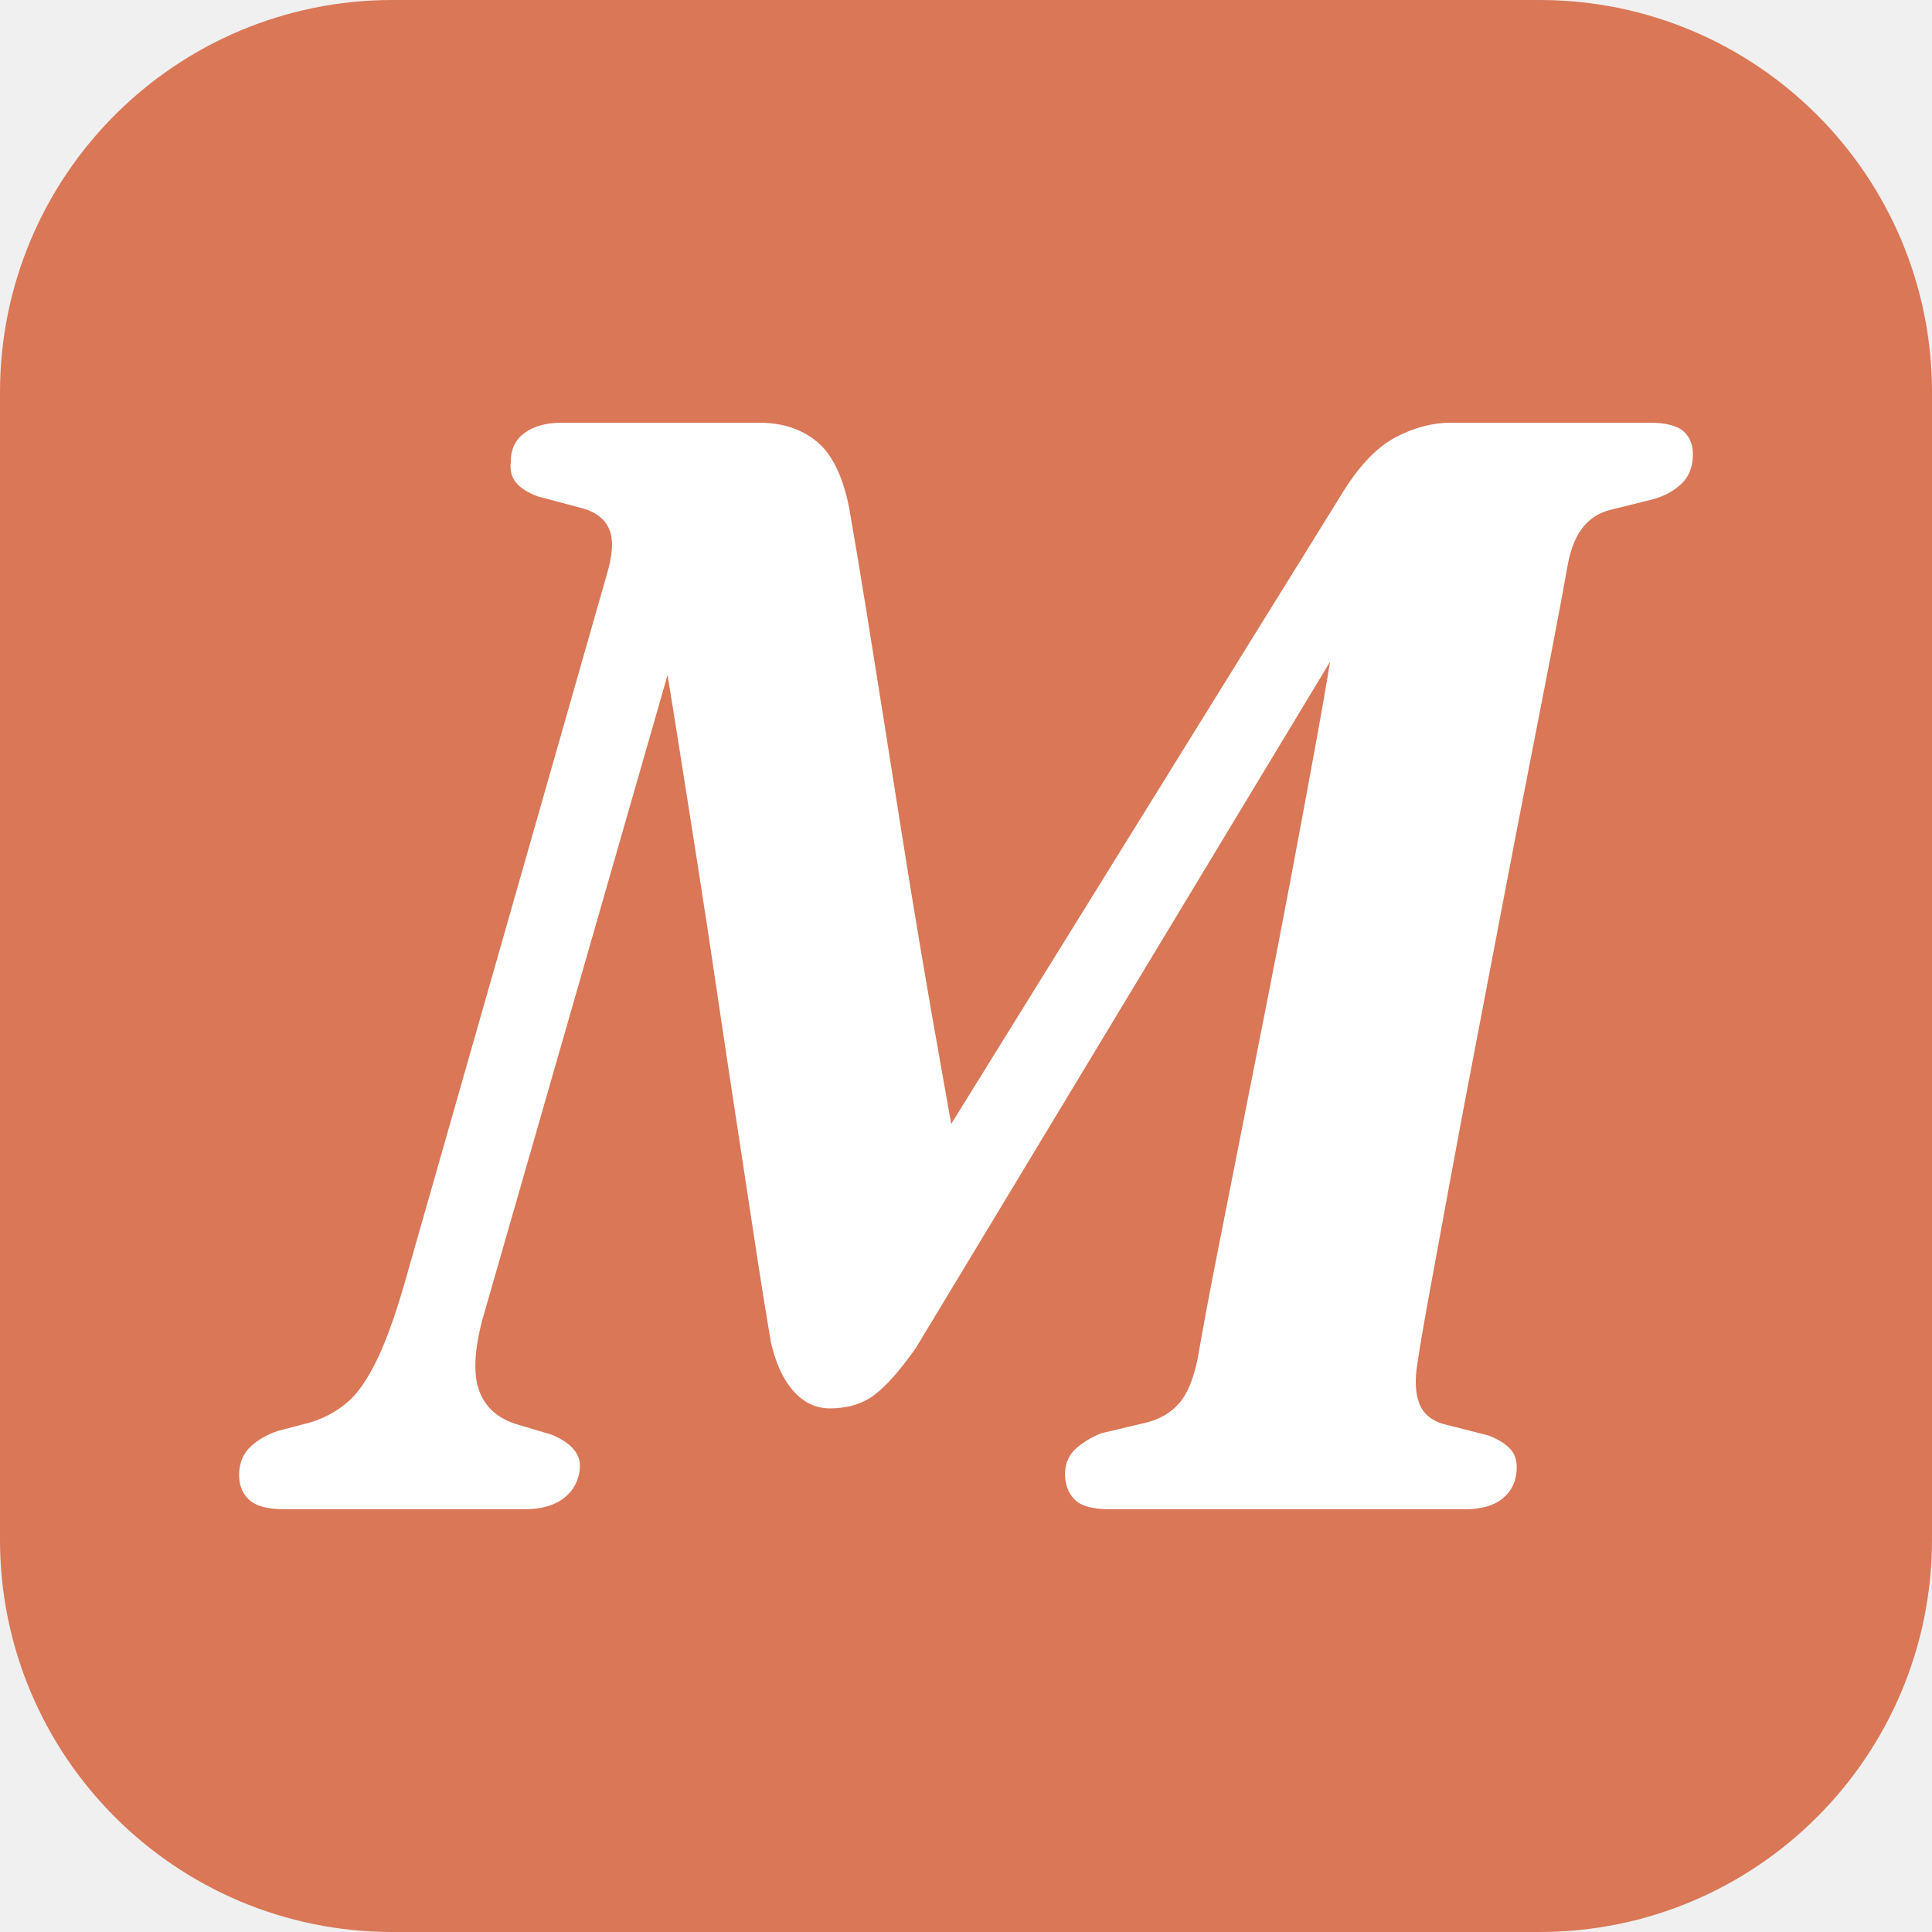
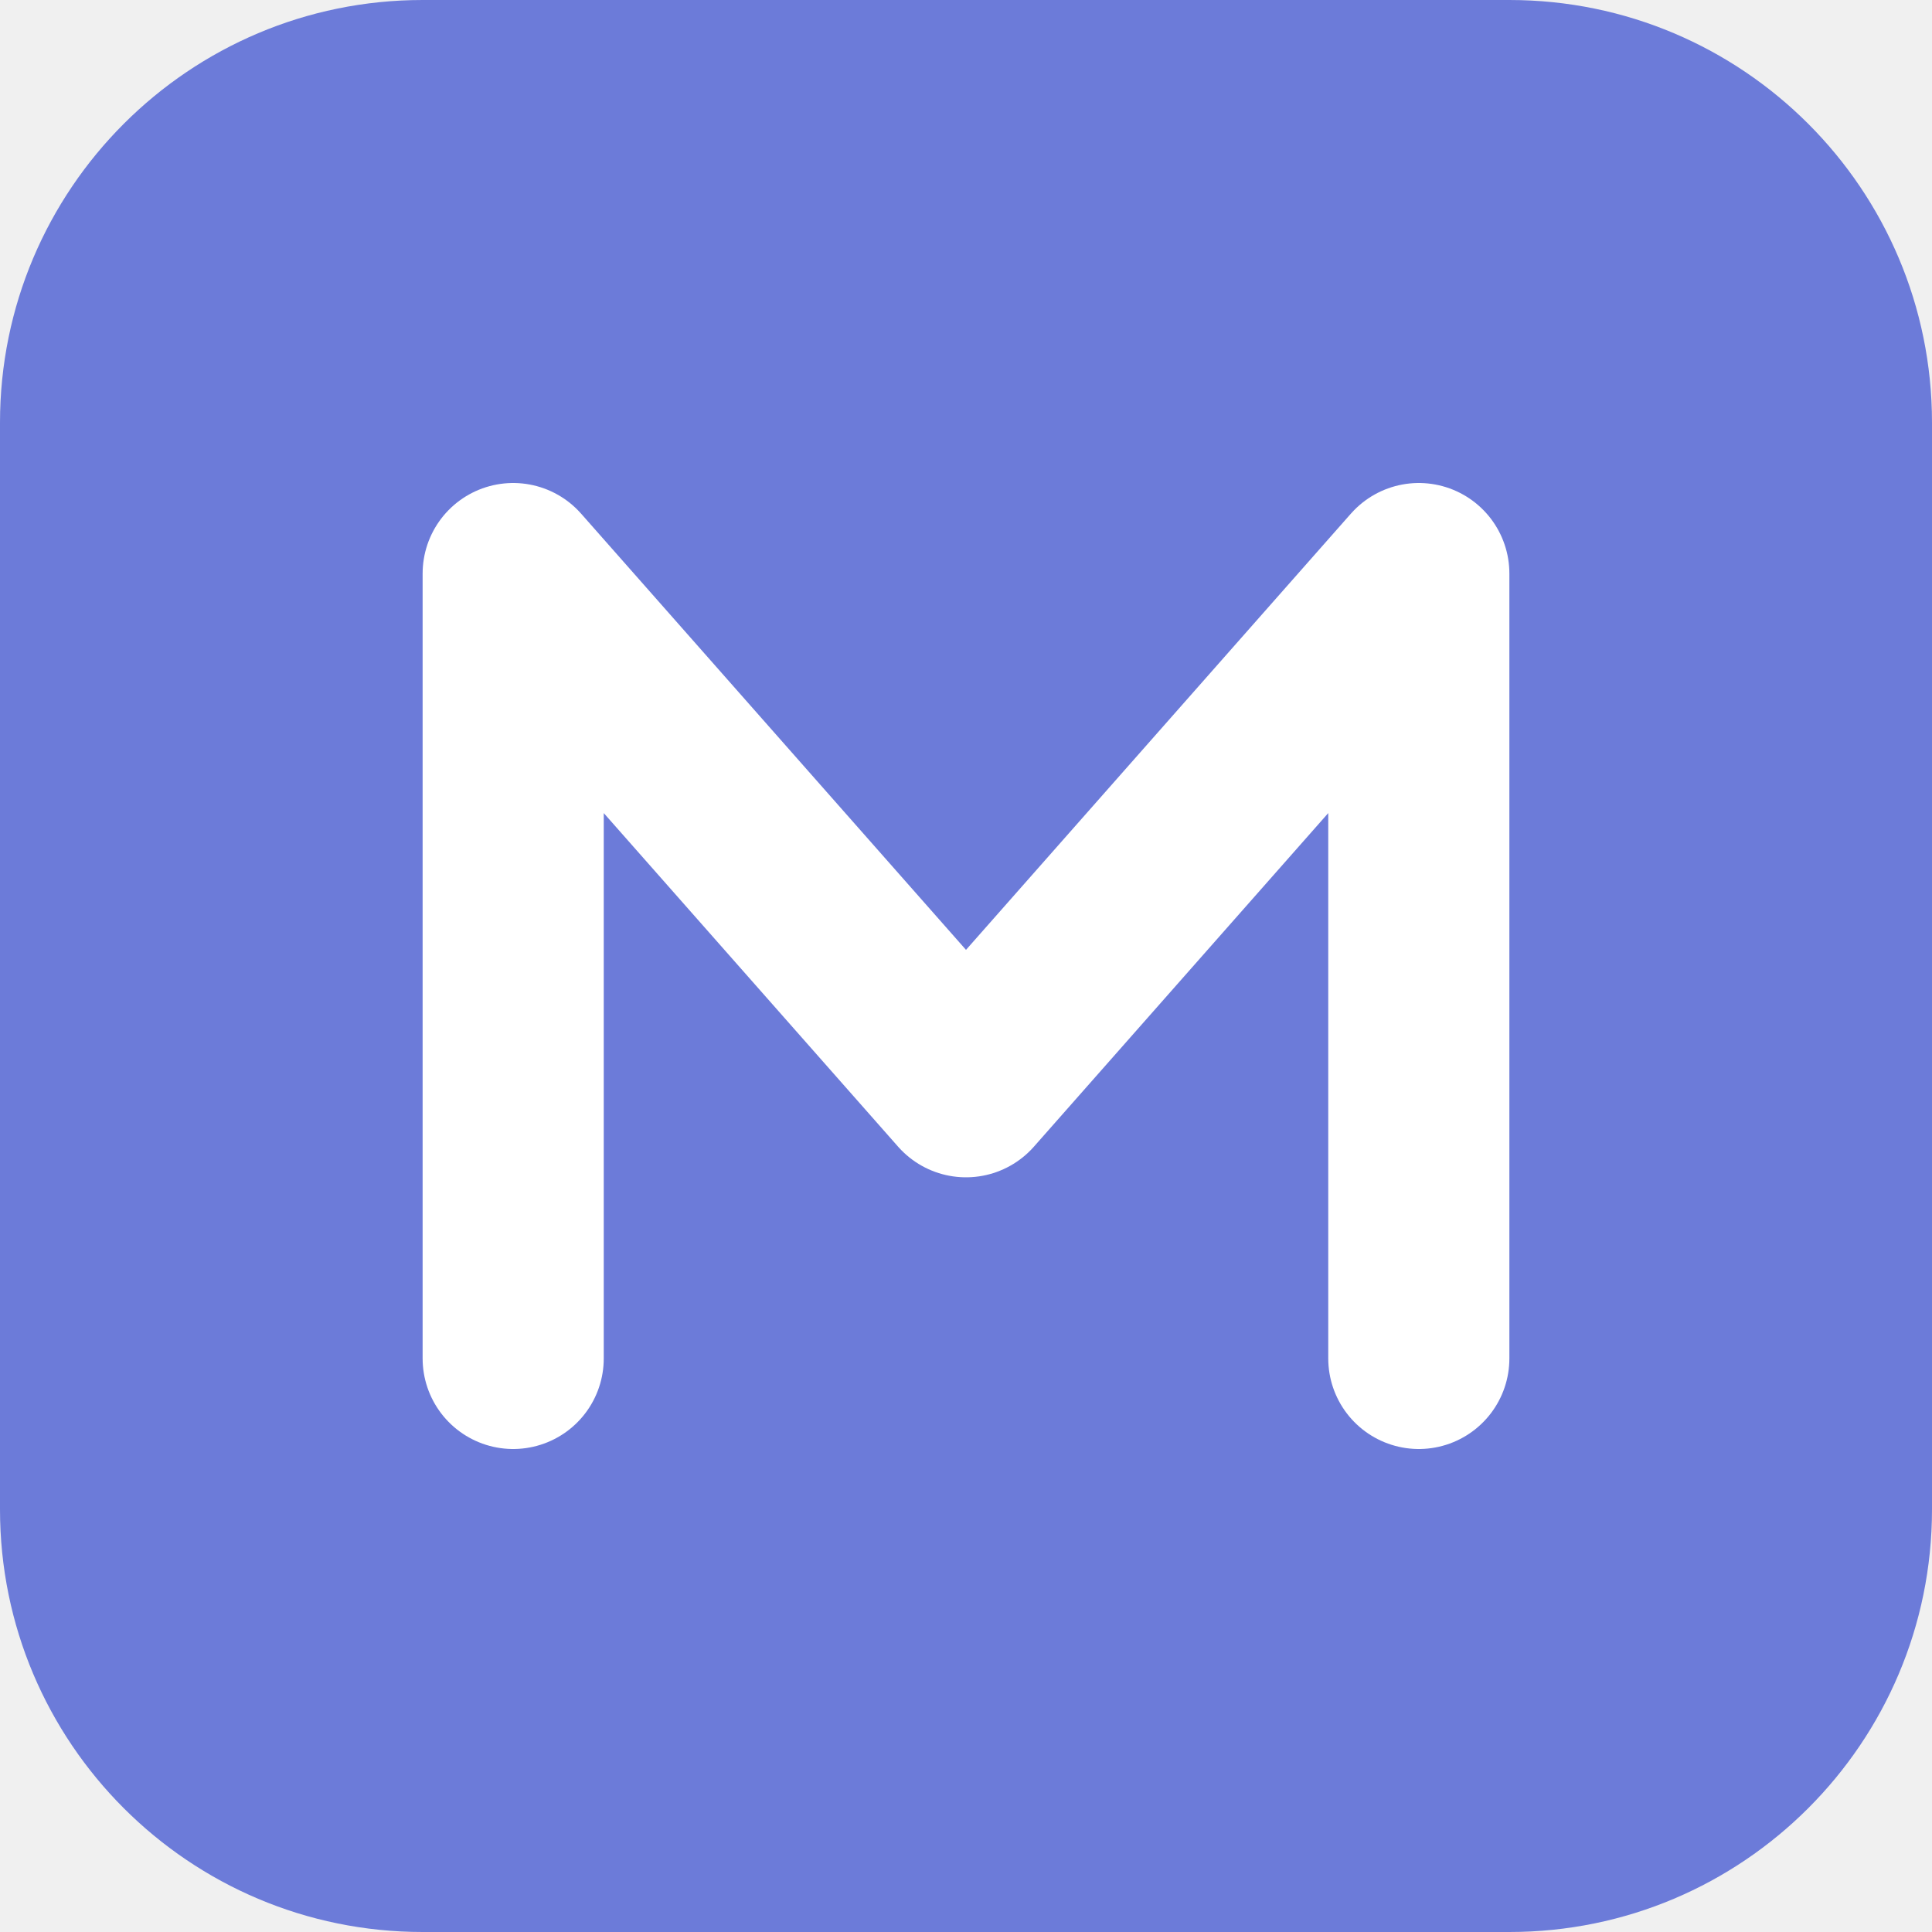
<svg xmlns="http://www.w3.org/2000/svg" viewBox="0 0 64 64">
-   <rect width="64" height="64" rx="13" fill="#d97757" />
-   <path transform="translate(32 32) scale(0.02571 -0.02571) translate(-921.5 -700.0)" fill="#fff" d="M918 407 811 349 1408 1312Q1440 1363 1475.5 1381.5Q1511 1400 1546 1400H1802Q1834 1400 1846.5 1388.5Q1859 1377 1858 1356Q1857 1334 1843.0 1321.0Q1829 1308 1809 1302L1753 1288Q1731 1283 1717.0 1266.0Q1703 1249 1697 1218Q1690 1178 1677.0 1110.5Q1664 1043 1647.5 959.0Q1631 875 1613.5 783.0Q1596 691 1578.5 600.0Q1561 509 1546.0 427.5Q1531 346 1519.5 283.5Q1508 221 1503 187Q1498 156 1505.5 136.5Q1513 117 1536 110L1595 95Q1613 88 1622.5 78.0Q1632 68 1631 51Q1630 28 1613.0 14.0Q1596 0 1564 0H1107Q1074 0 1061.5 12.5Q1049 25 1049 47Q1050 67 1064.0 79.0Q1078 91 1096 98L1155 112Q1181 119 1196.5 137.0Q1212 155 1220 194Q1230 252 1244.0 323.0Q1258 394 1274.0 475.0Q1290 556 1307.0 642.0Q1324 728 1340.5 815.5Q1357 903 1372.5 988.0Q1388 1073 1400 1150L1428 1154L857 208Q826 164 803.0 147.0Q780 130 746 130Q719 130 699.0 152.5Q679 175 670 216Q659 281 648.0 354.0Q637 427 625.0 505.0Q613 583 601.0 664.5Q589 746 576.0 829.0Q563 912 550.0 994.0Q537 1076 524 1154L562 1162L298 243Q283 185 294.0 153.5Q305 122 341 110L388 96Q426 80 424 53Q422 29 403.5 14.5Q385 0 352 0H44Q10 0 -3.0 13.0Q-16 26 -15 47Q-14 68 0.0 81.0Q14 94 35 101L77 112Q103 120 123.5 137.0Q144 154 163.0 193.5Q182 233 202 305L458 1202Q470 1241 462.5 1261.0Q455 1281 430 1289L370 1305Q351 1312 342.0 1322.5Q333 1333 335 1350Q335 1374 353.0 1387.0Q371 1400 401 1400H655Q700 1400 729.5 1375.5Q759 1351 771 1290Q782 1227 793.0 1158.5Q804 1090 815.5 1017.5Q827 945 839.0 869.0Q851 793 864.0 716.0Q877 639 891.0 561.0Q905 483 918 407Z" />
+   <rect width="64" height="64" rx="14" fill="#6c7bd9" />
+   <path d="M17 45V19l15 17 15-17v26" fill="none" stroke="#fff" stroke-width="6" stroke-linecap="round" stroke-linejoin="round" />
</svg>
